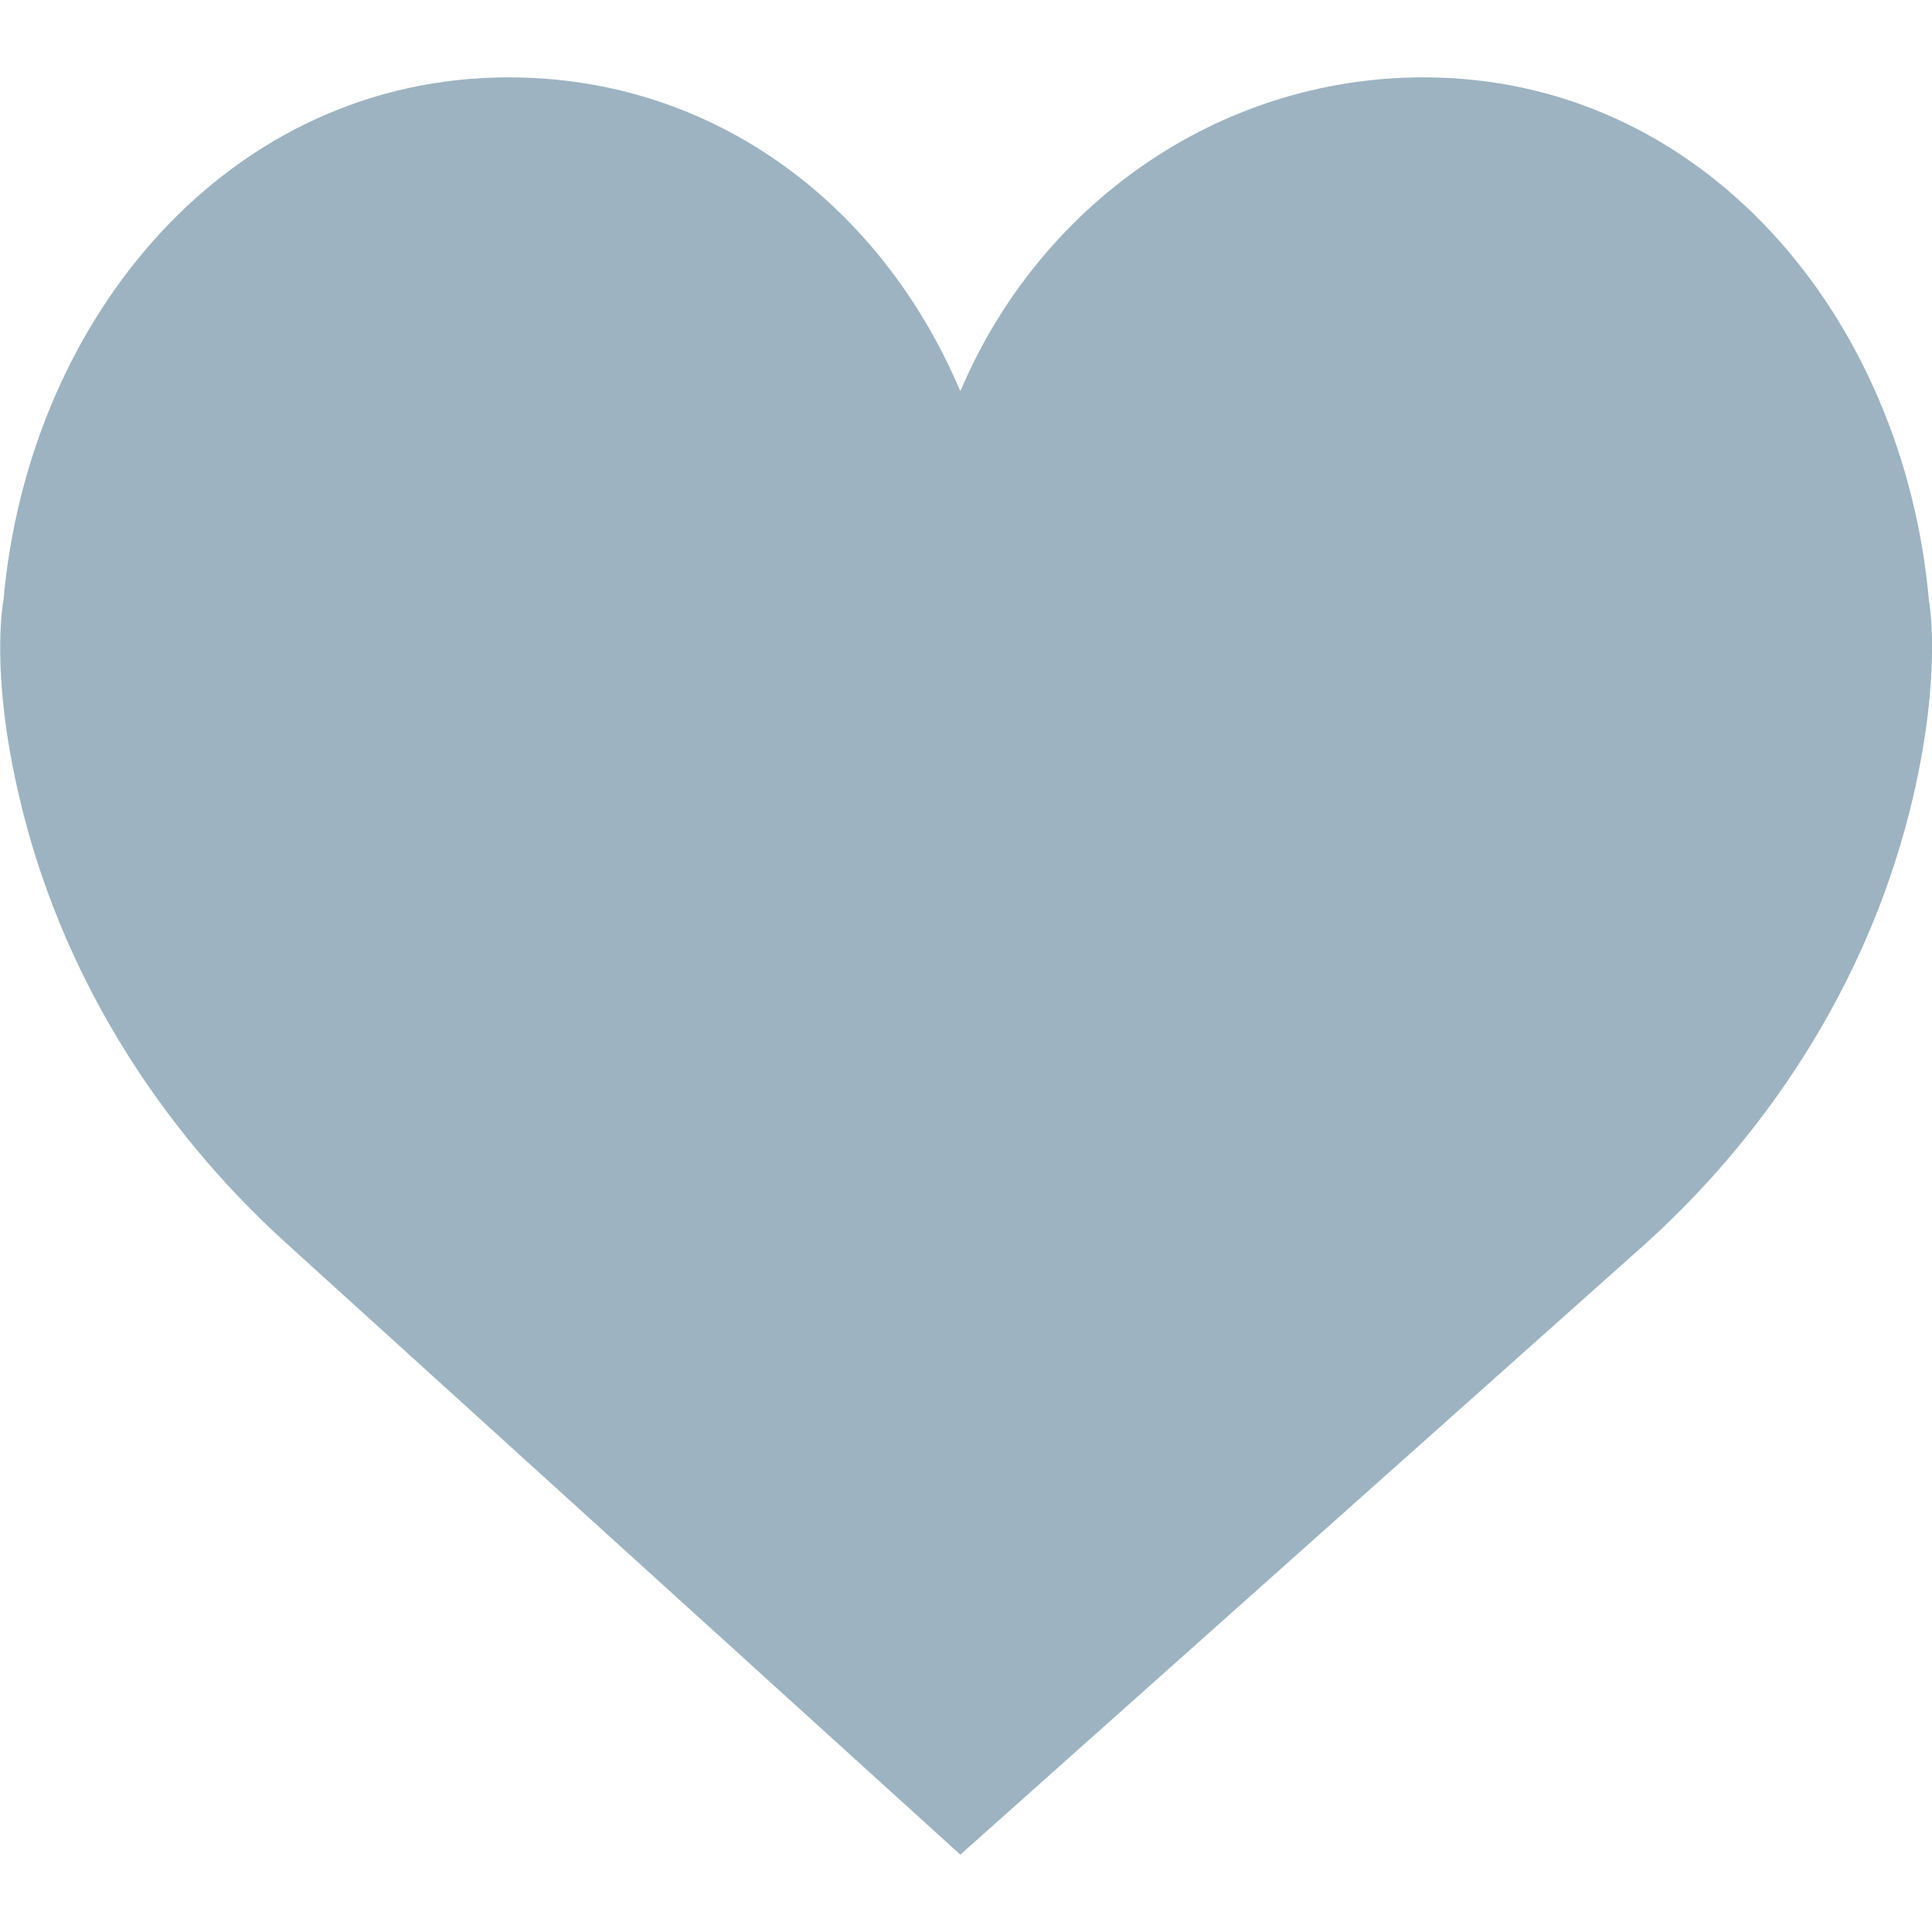
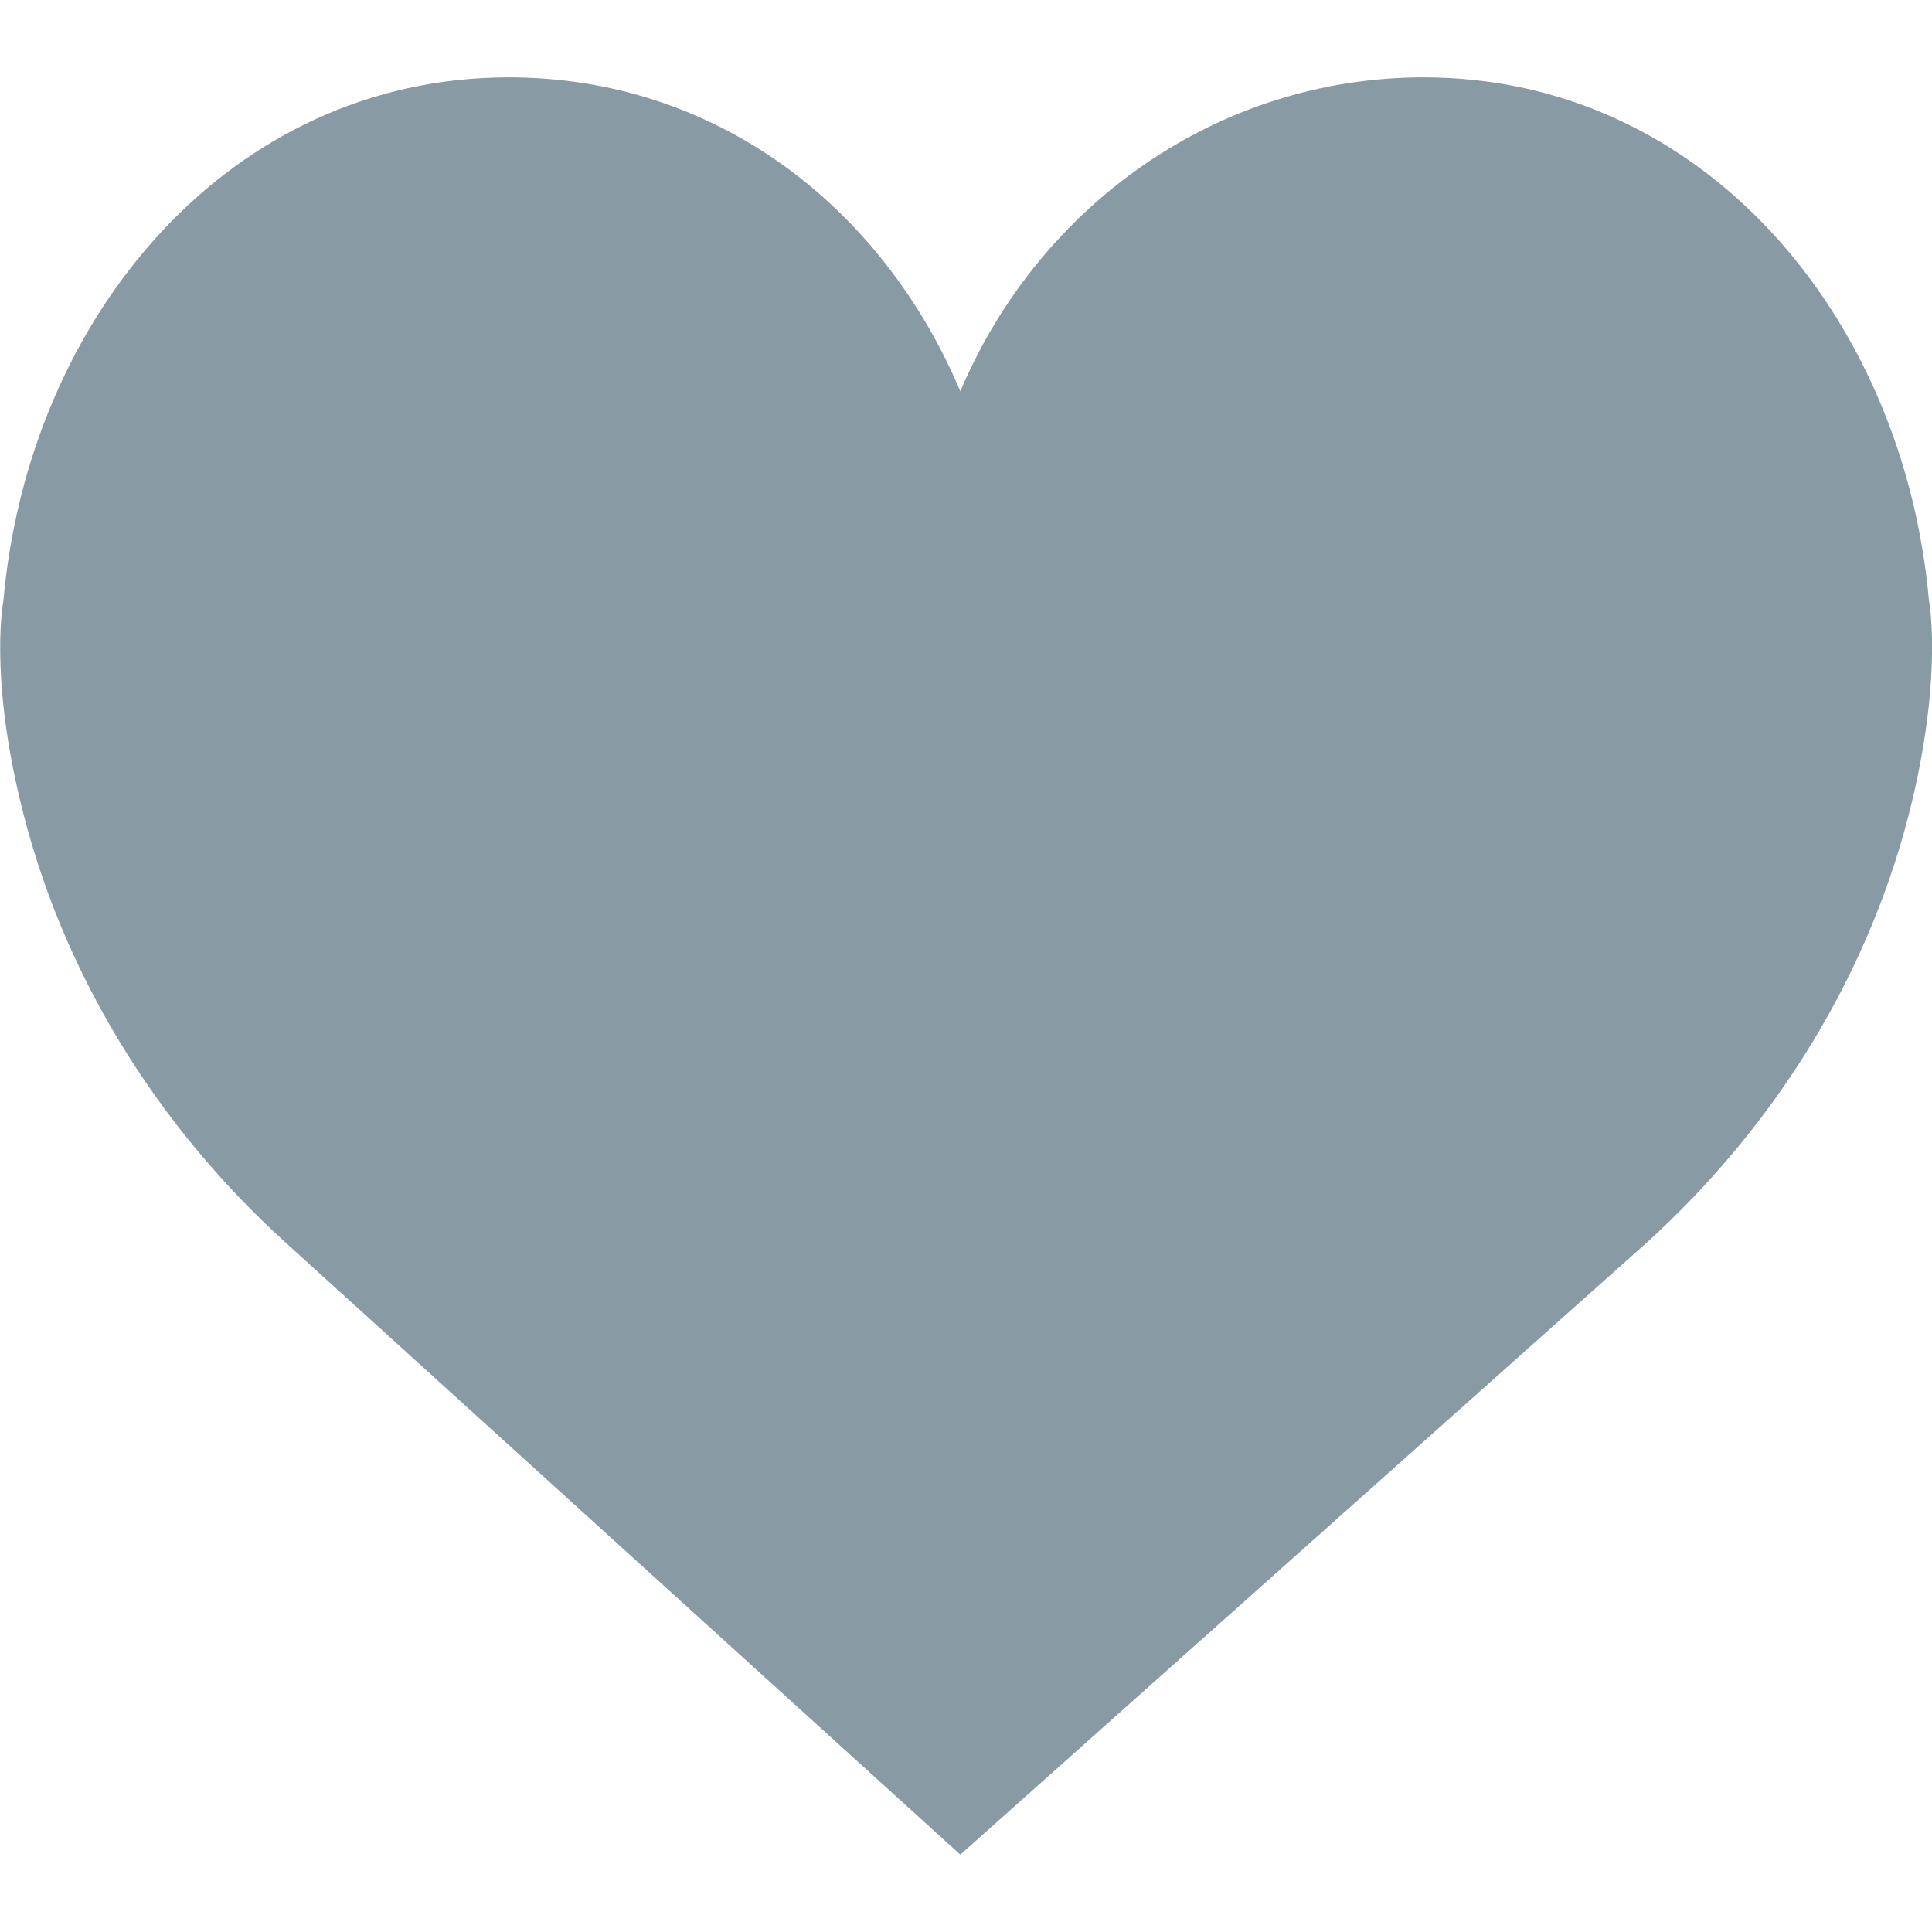
<svg xmlns="http://www.w3.org/2000/svg" version="1.1" id="Capa_1" x="0px" y="0px" viewBox="0 0 512 512" style="enable-background:new 0 0 512 512;" xml:space="preserve">
  <style type="text/css">
- 	.st0{fill:#9DB3C1;}
+ 	.st0{fill:#889BA5;}
</style>
  <g>
    <path class="st0" d="M254.5,103.7c20.7-49,67.9-83.2,122.8-83.2c74,0,127.2,63.3,133.9,138.7c0,0,3.6,18.7-4.3,52.4   c-10.8,45.9-36.3,86.7-70.6,117.8L254.5,491.5L75.8,329.4C41.5,298.3,16,257.5,5.2,211.6c-8-33.7-4.3-52.4-4.3-52.4   c6.7-75.4,60-138.7,133.9-138.7C189.7,20.5,233.8,54.7,254.5,103.7z" />
  </g>
</svg>
